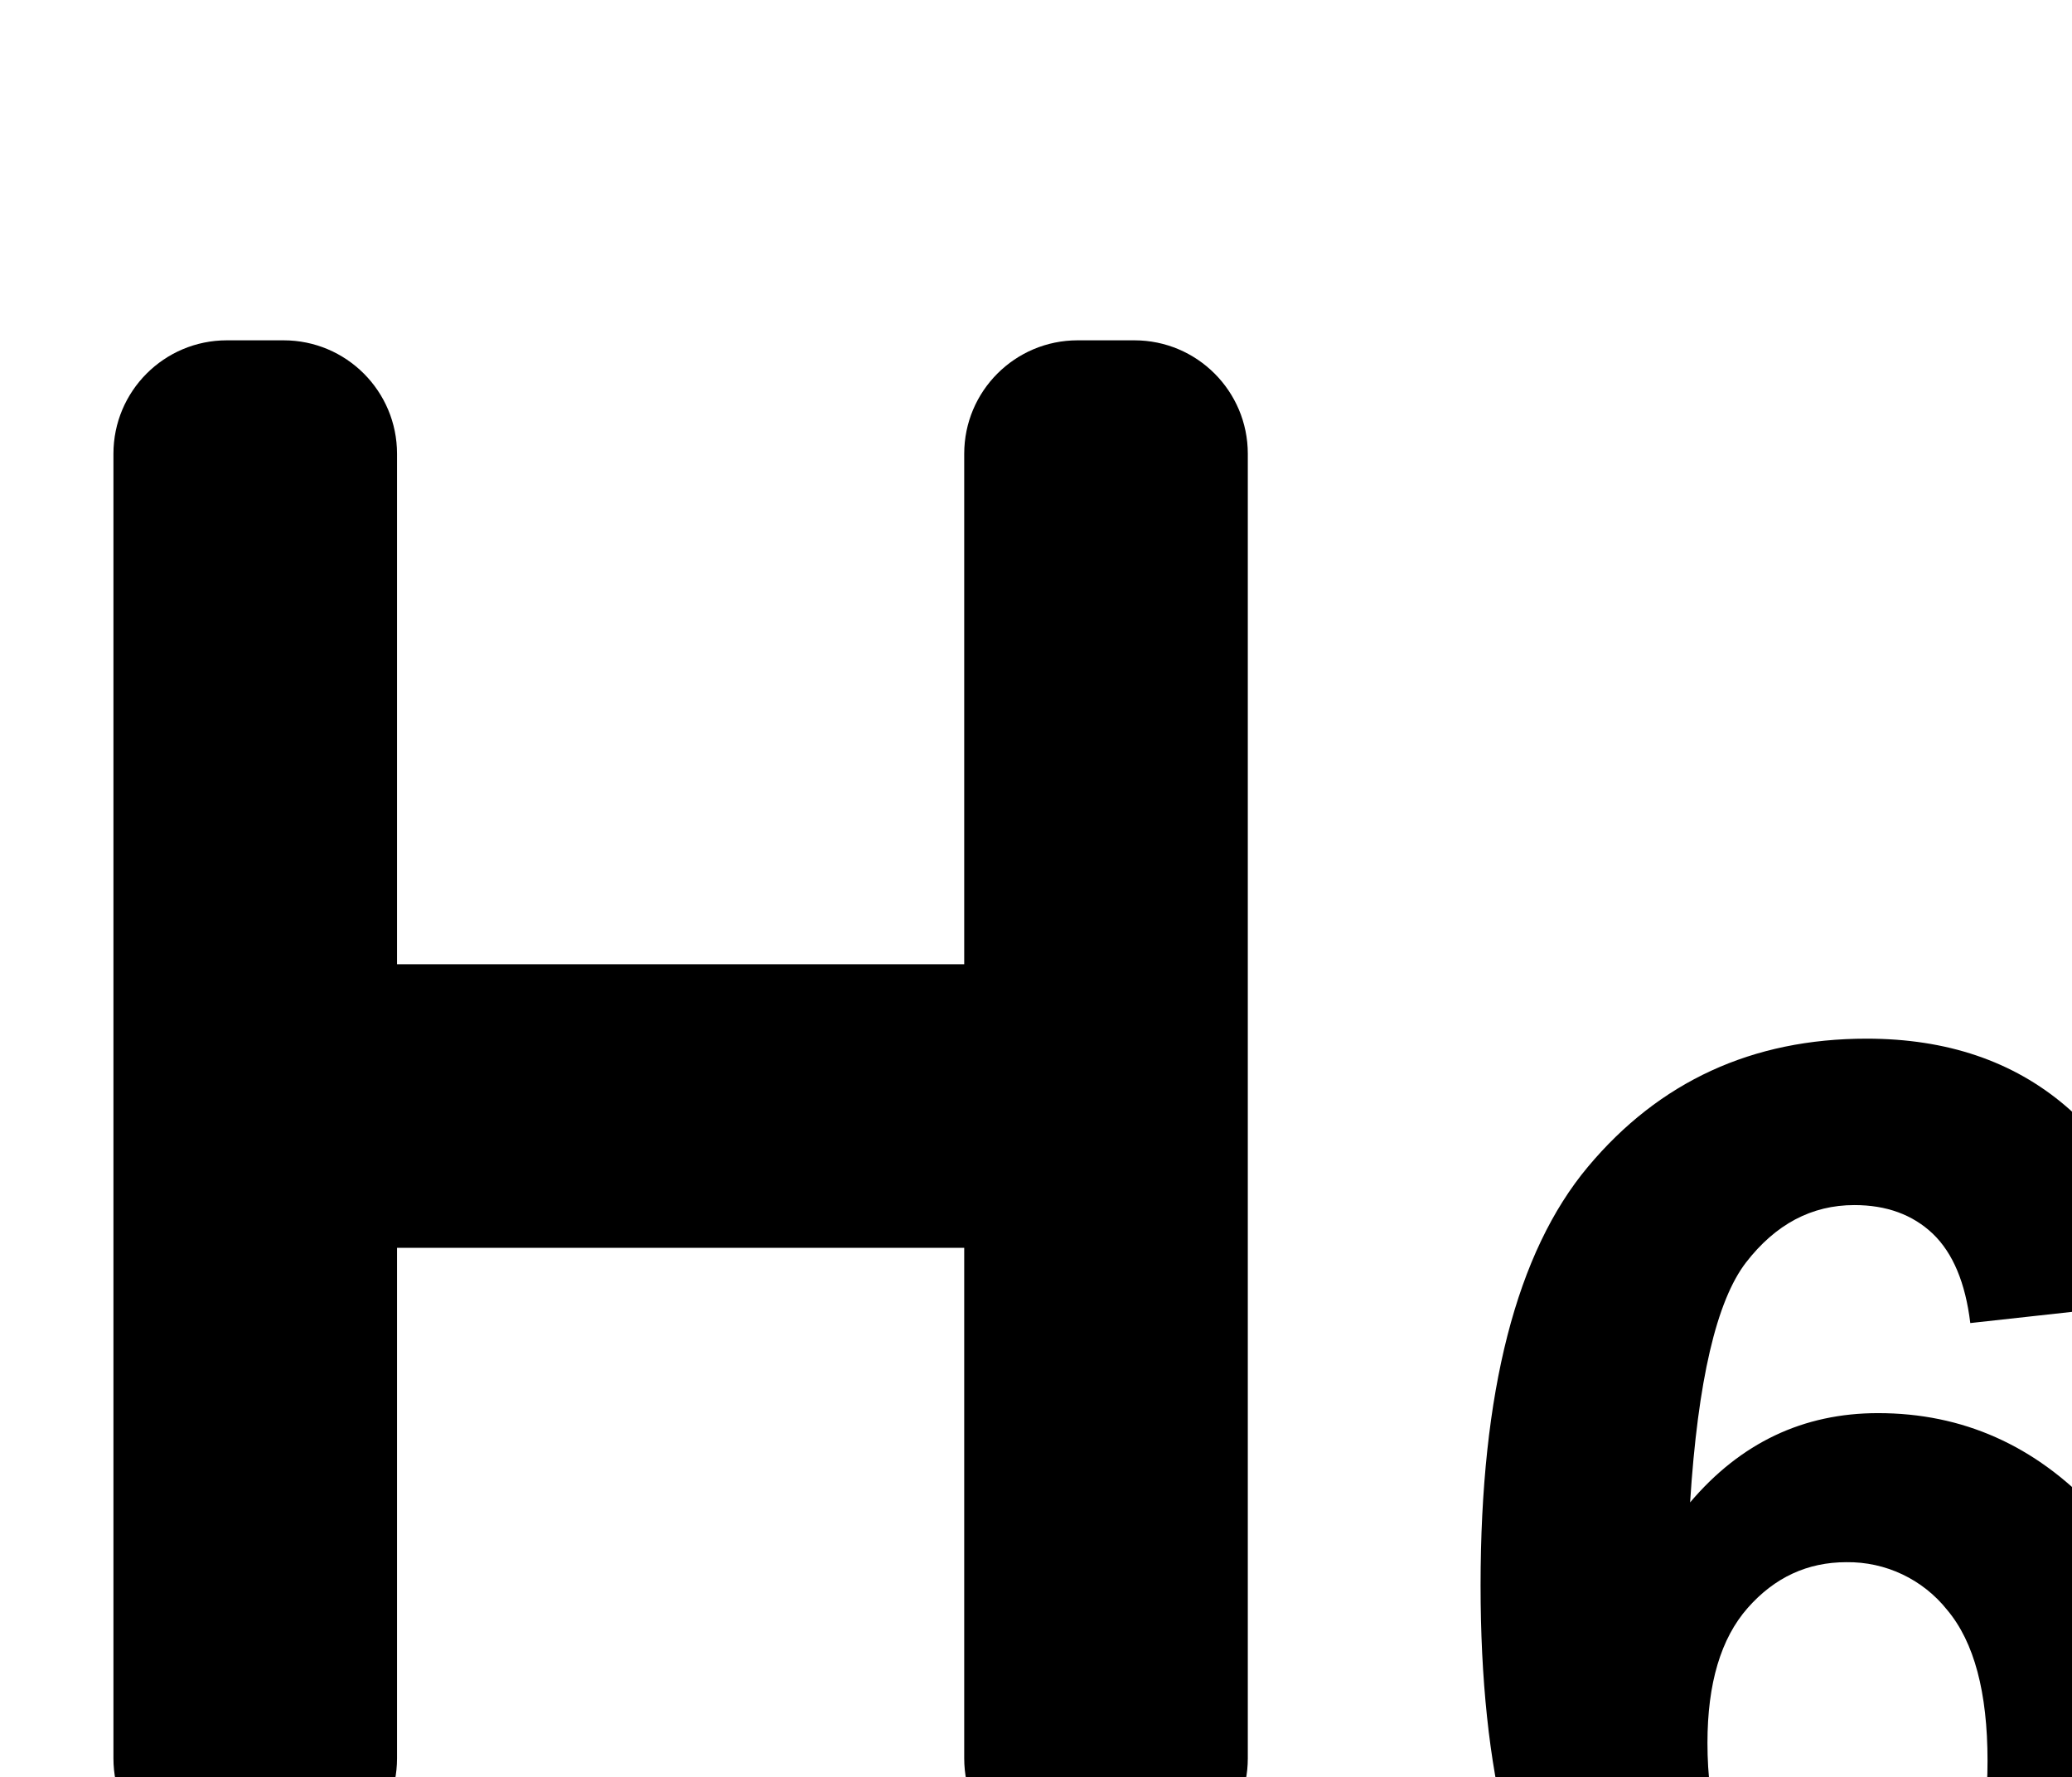
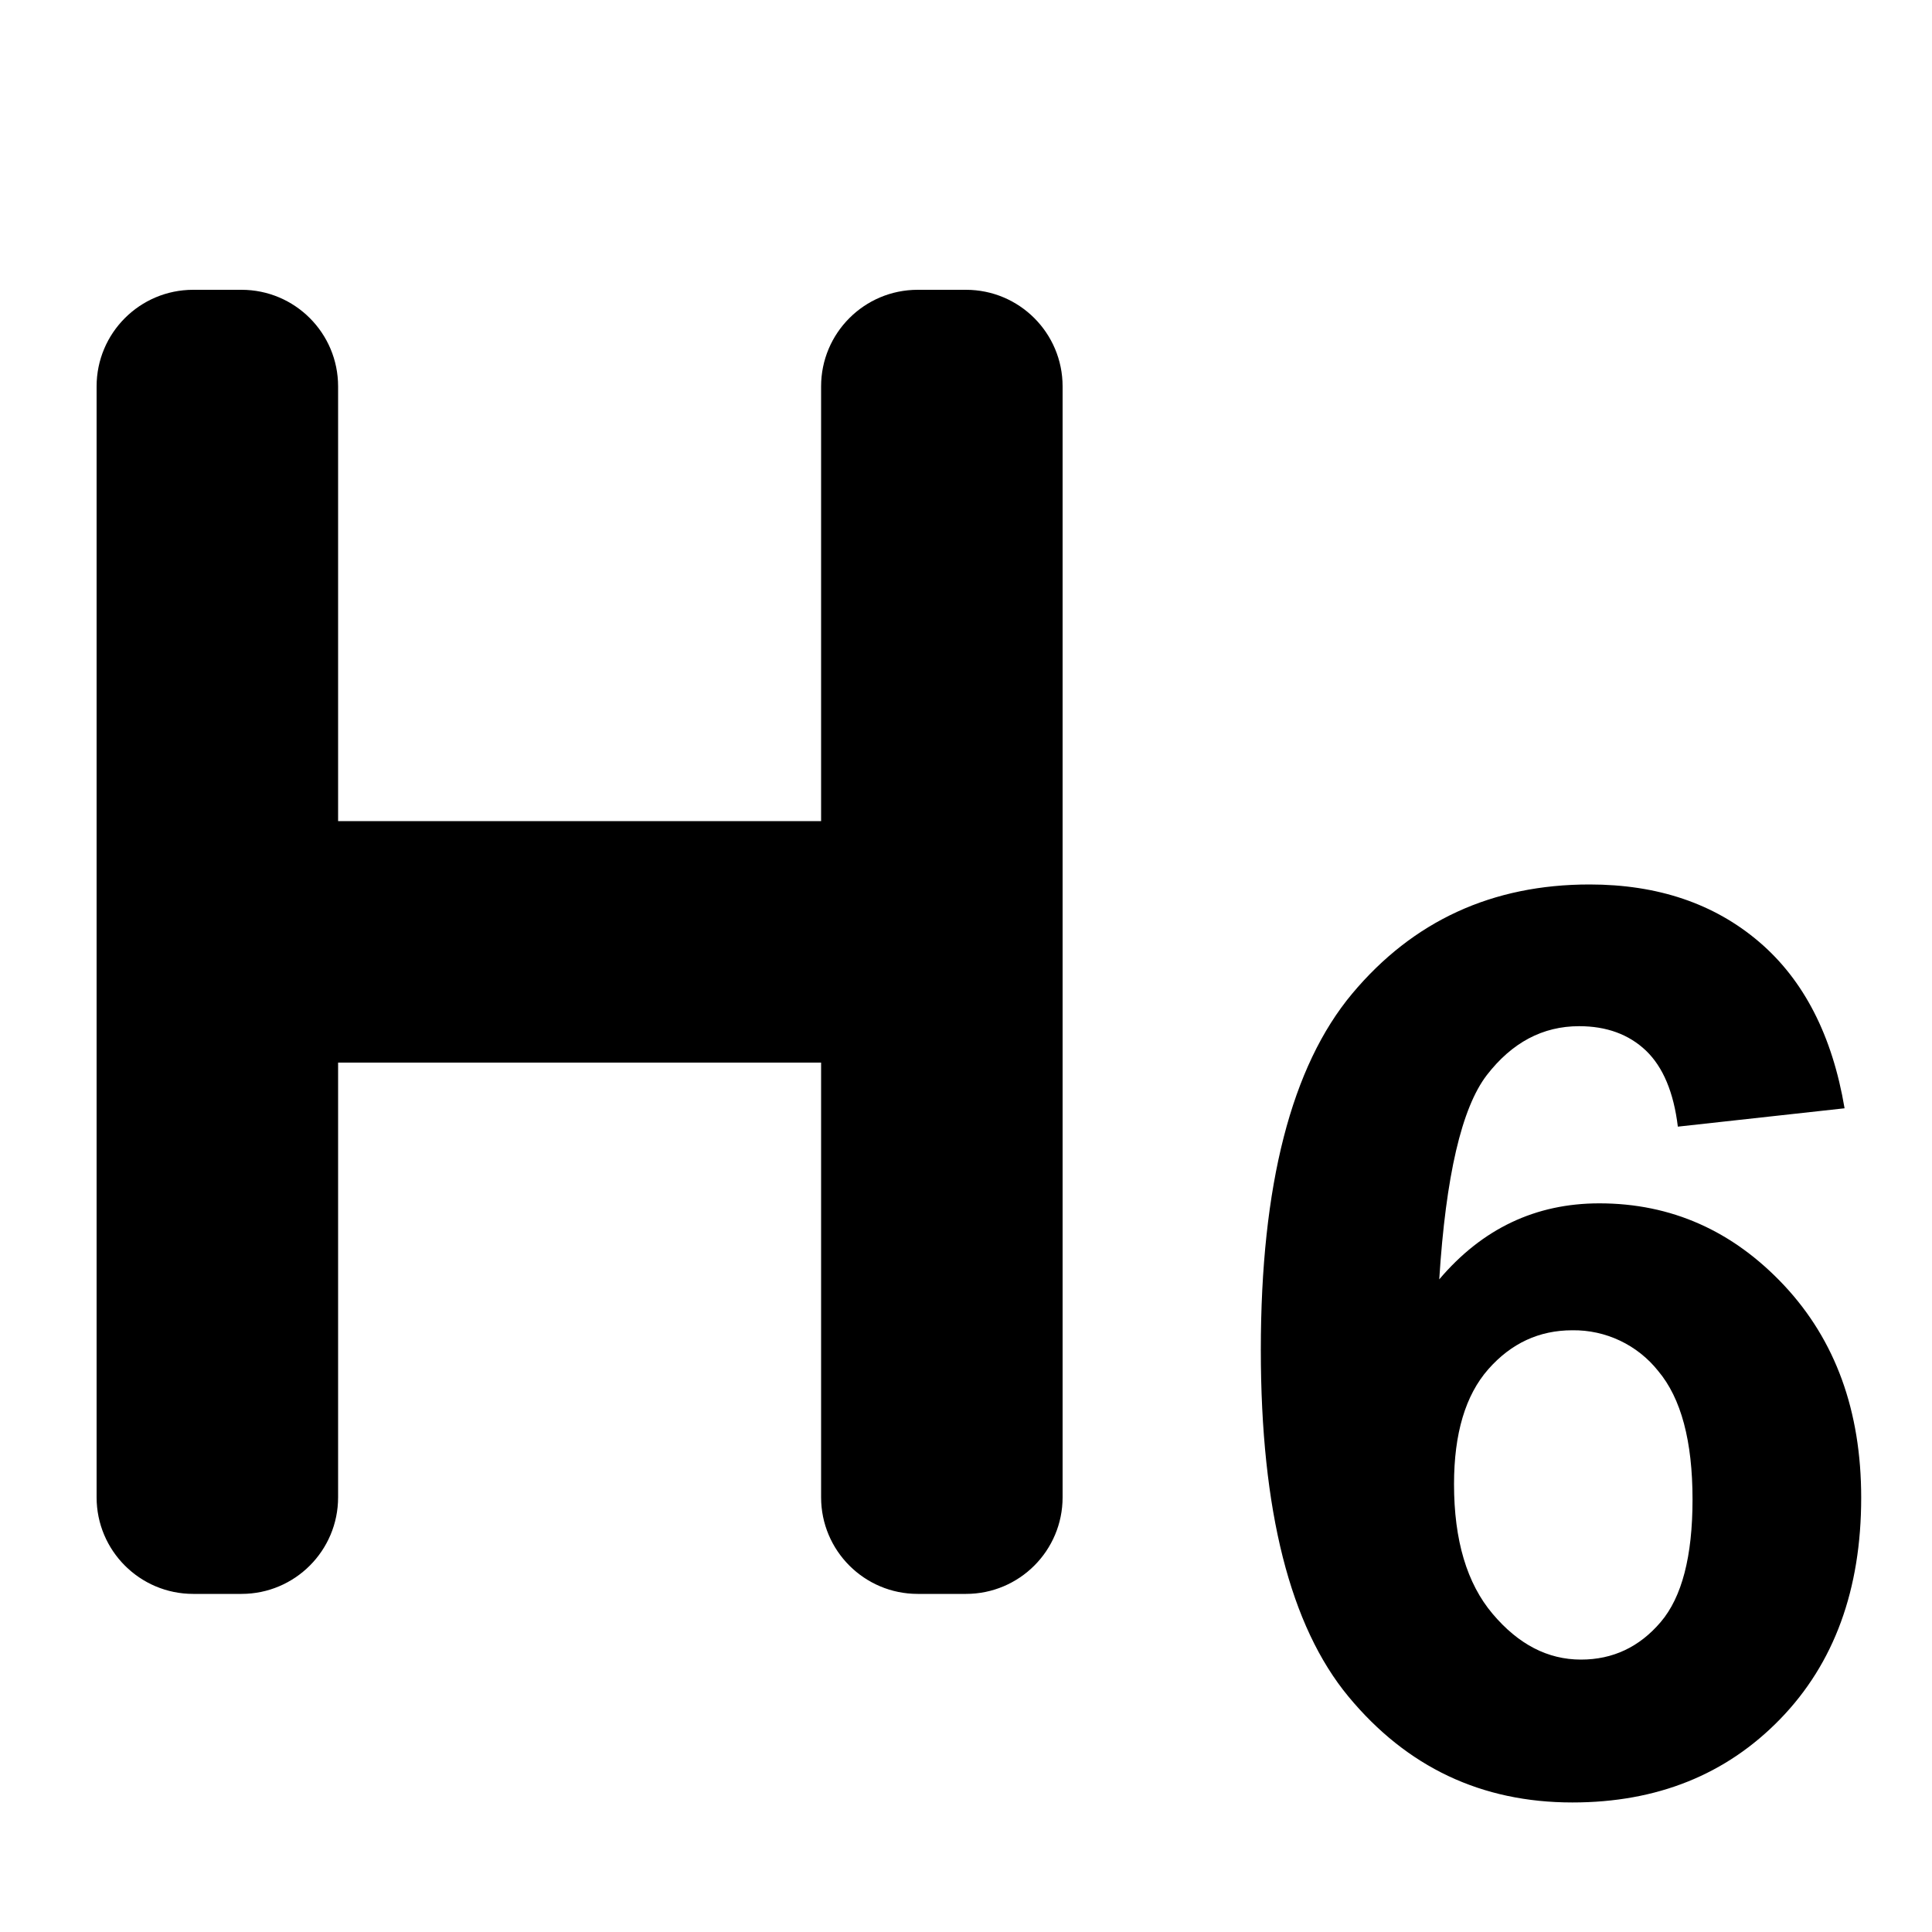
- <svg xmlns="http://www.w3.org/2000/svg">
+ <svg xmlns="http://www.w3.org/2000/svg" viewBox="0 0 20 20">
  <path d="M3.5 8.5h5V4a1 1 0 0 1 1-1h.5a1 1 0 0 1 1 1v11.5a1 1 0 0 1-1 1h-.5a1 1 0 0 1-1-1V11h-5v4.5a1 1 0 0 1-1 1H2a1 1 0 0 1-1-1V4a1 1 0 0 1 1-1h.5a1 1 0 0 1 1 1v4.5zM19.095 11.473l-1.726.19c-.043-.355-.153-.617-.33-.787-.178-.169-.409-.253-.692-.253-.377 0-.695.169-.956.507-.26.339-.424 1.043-.492 2.114.445-.525.997-.787 1.657-.787.745 0 1.383.284 1.914.85.531.568.797 1.3.797 2.197 0 .952-.28 1.716-.838 2.291-.559.576-1.276.864-2.152.864-.94 0-1.712-.365-2.317-1.095-.605-.73-.908-1.927-.908-3.59 0-1.705.316-2.935.946-3.688.63-.753 1.45-1.13 2.457-1.13.706 0 1.291.198 1.755.594.463.395.758.97.885 1.723zm-4.043 3.891c0 .58.133 1.028.4 1.343.266.315.57.473.914.473.33 0 .605-.13.825-.388.22-.258.33-.68.33-1.27 0-.604-.118-1.047-.355-1.329a1.115 1.115 0 0 0-.89-.422c-.342 0-.632.134-.869.403s-.355.666-.355 1.19z" />
</svg>
